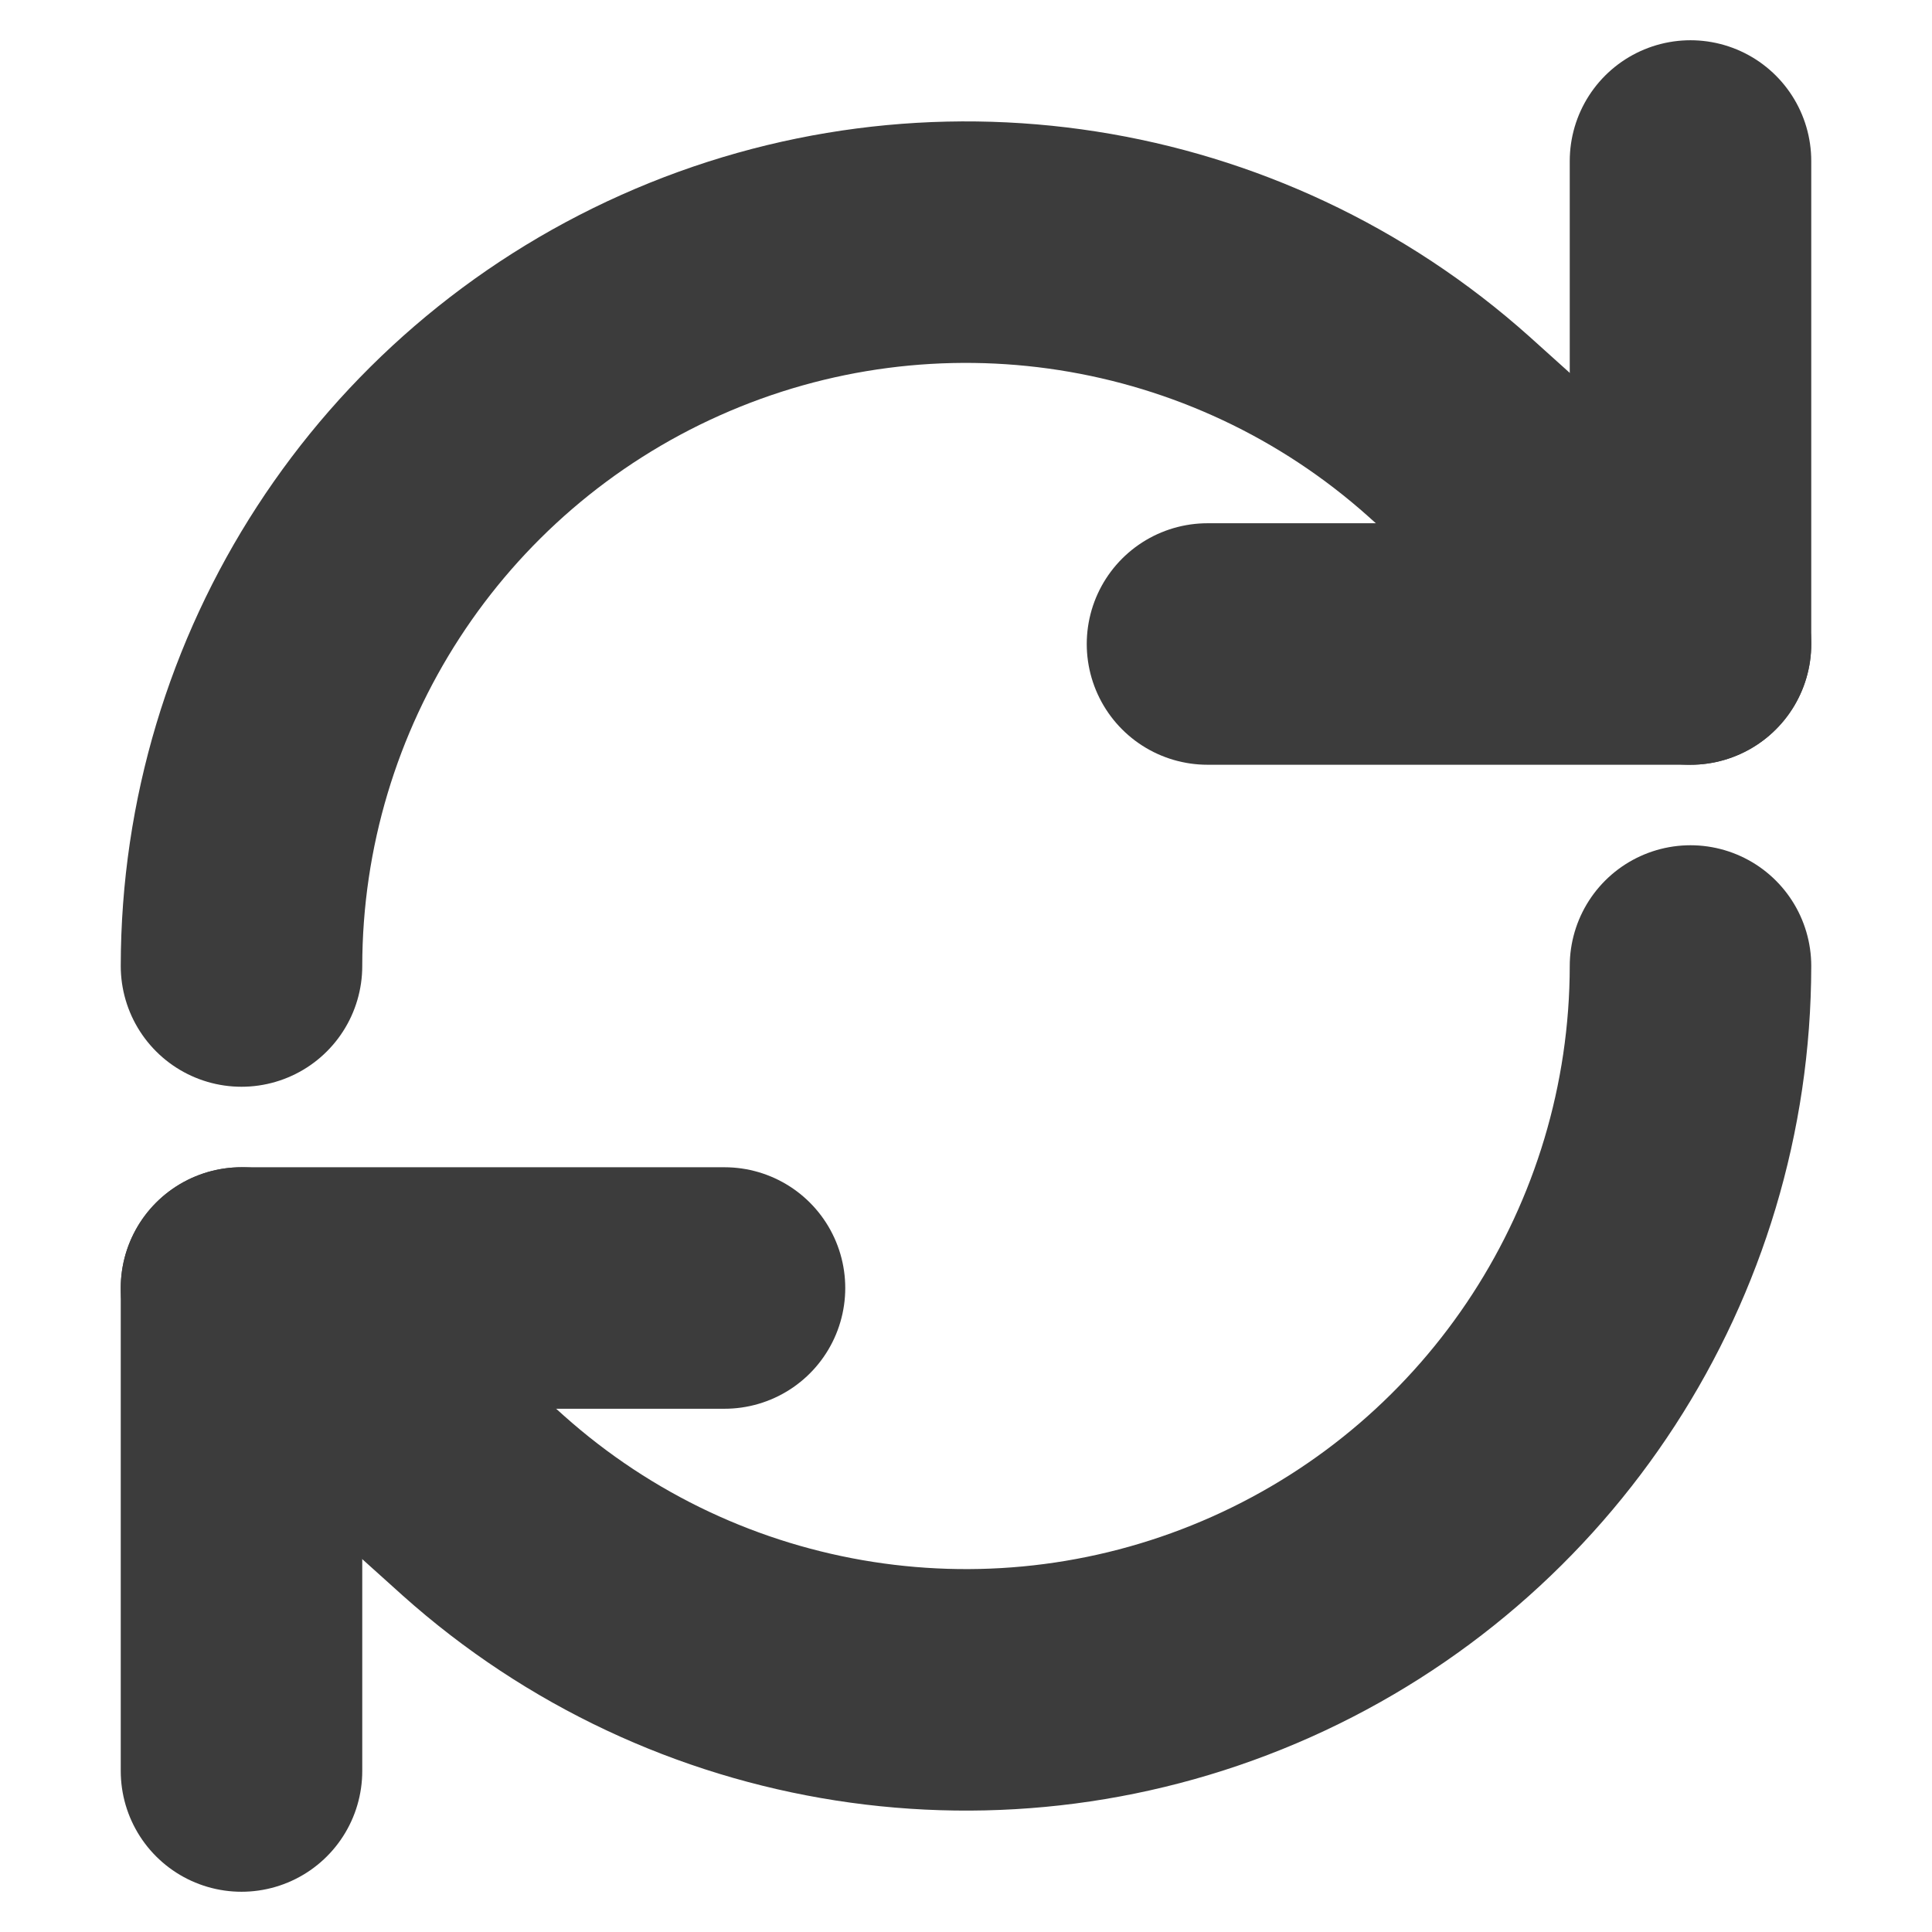
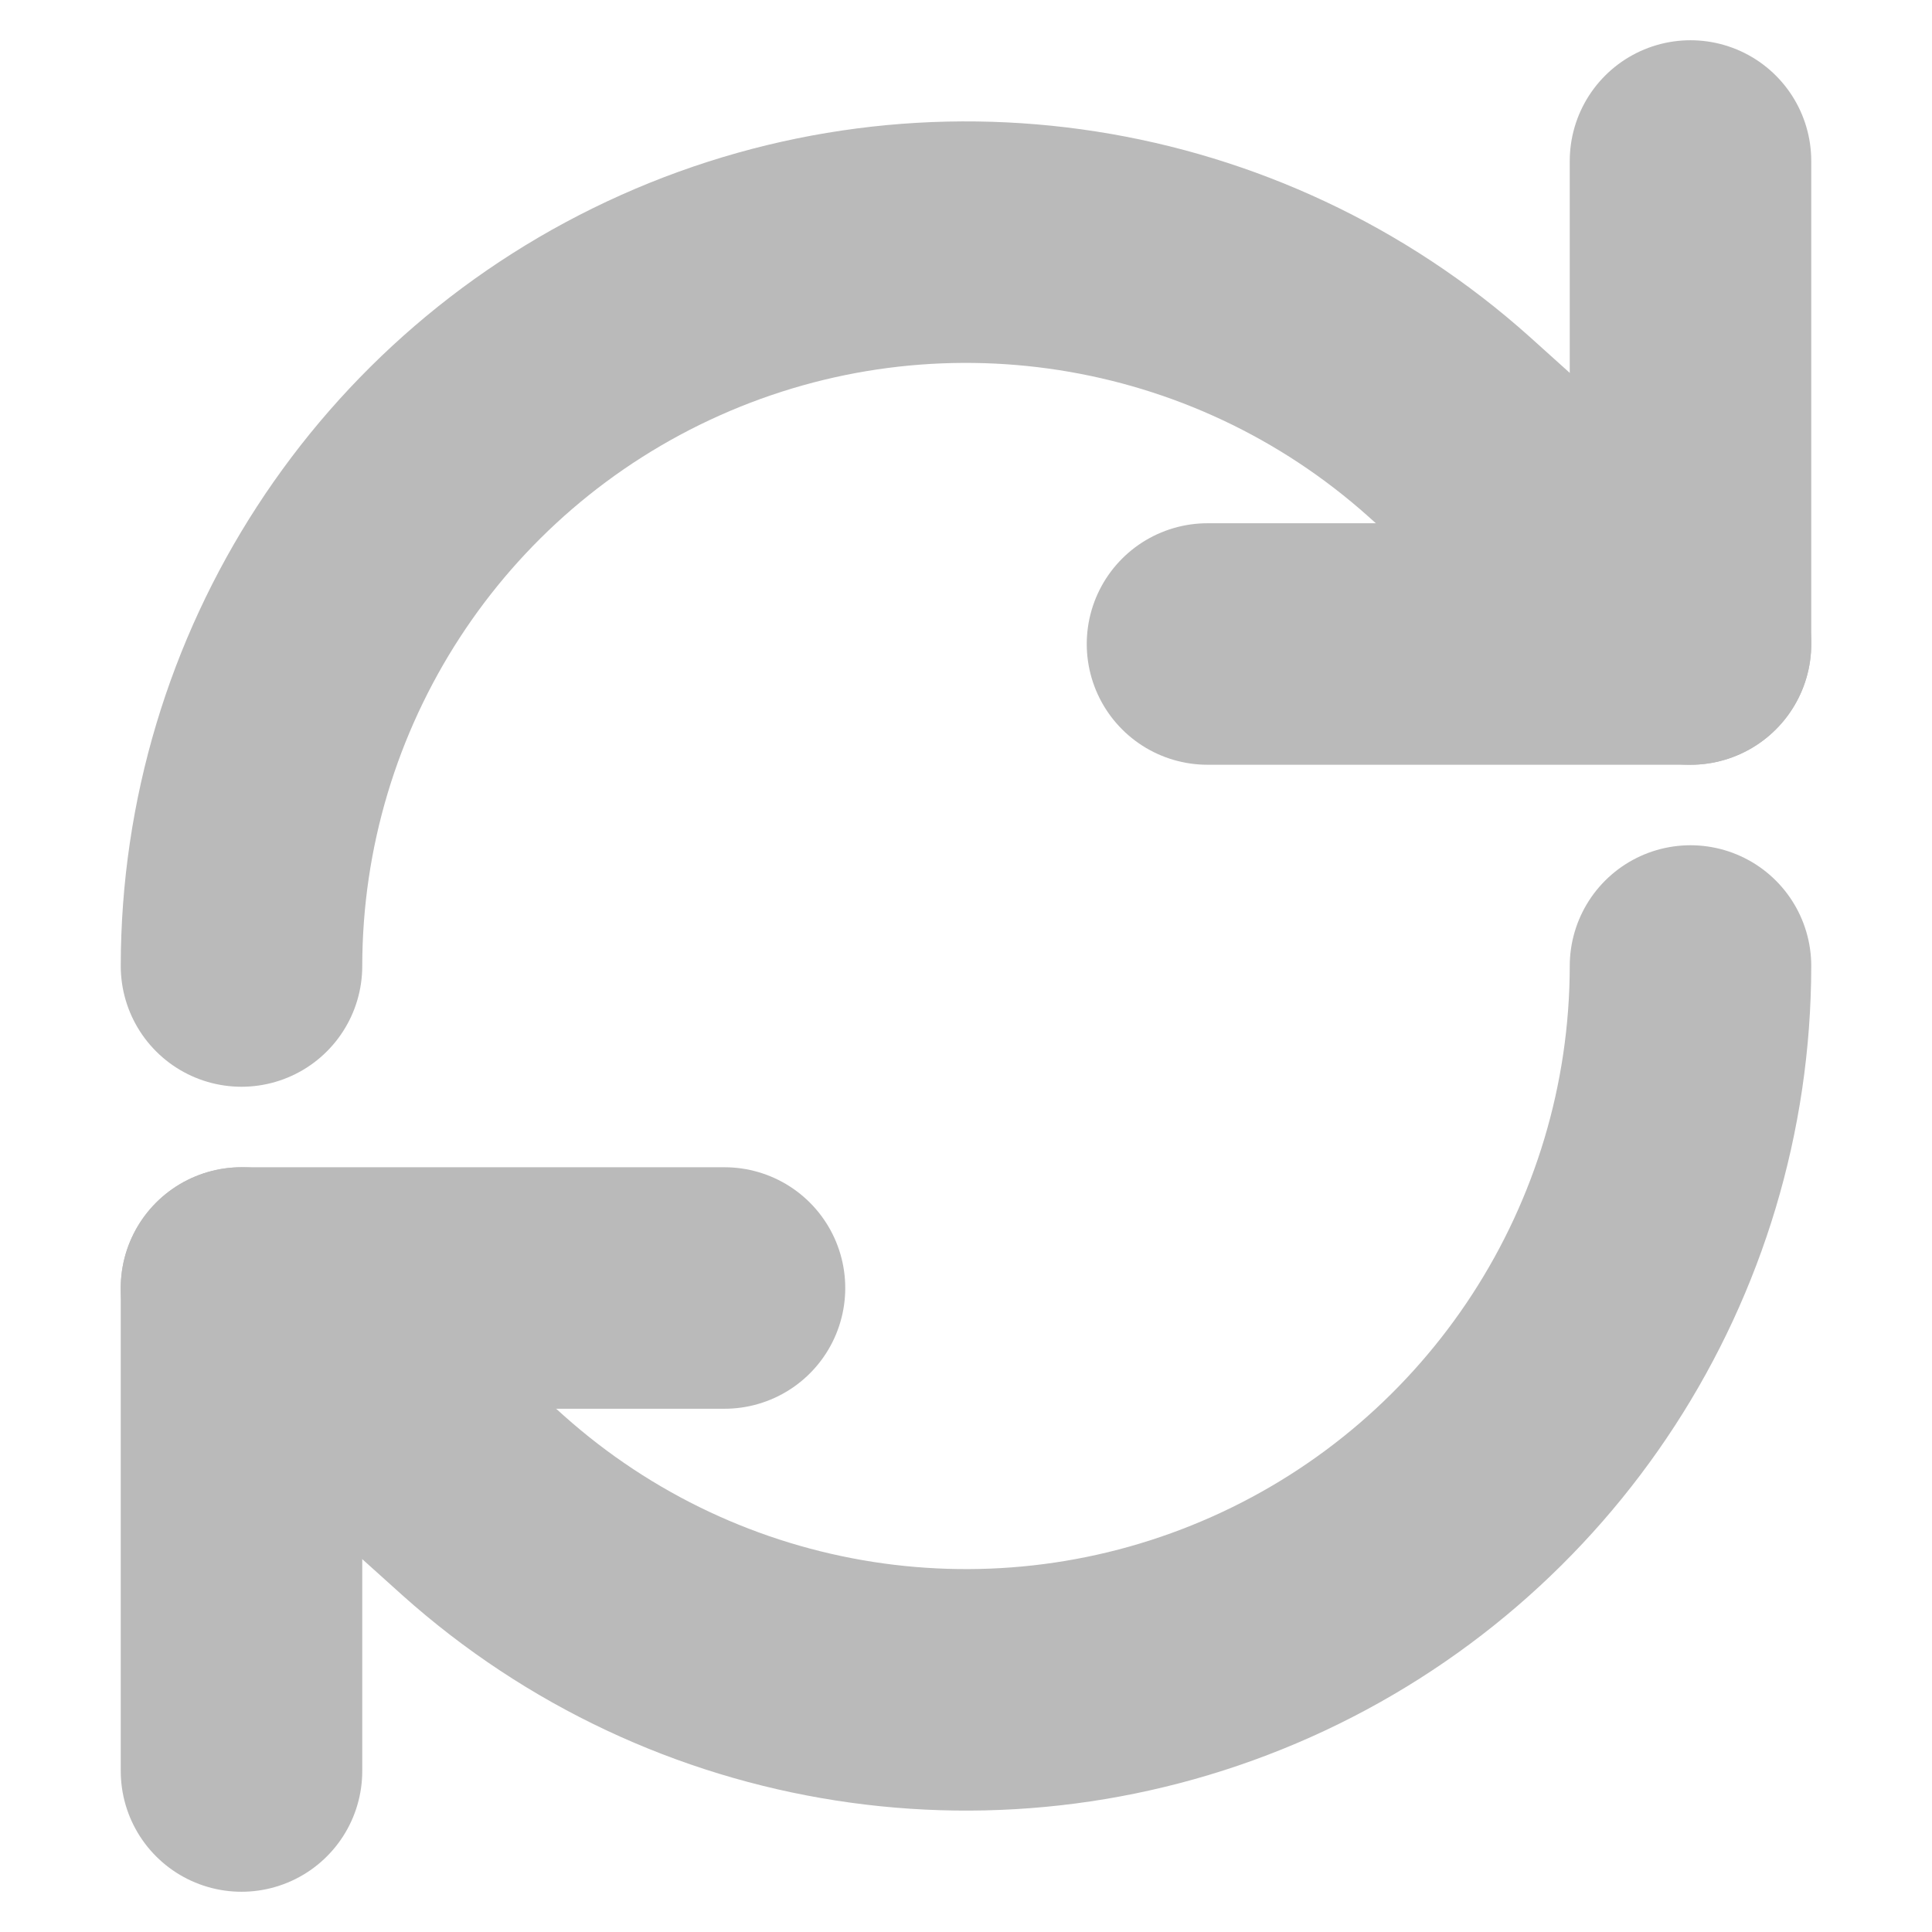
- <svg xmlns="http://www.w3.org/2000/svg" width="16" height="16" viewBox="0 0 24 24" fill="none" stroke="#3c3c3c" stroke-width="3" stroke-linecap="round" stroke-linejoin="round" class="lucide lucide-refresh-cw">
+ <svg xmlns="http://www.w3.org/2000/svg" width="16" height="16" viewBox="0 0 24 24" fill="none" stroke="#bababa" stroke-width="3" stroke-linecap="round" stroke-linejoin="round" class="lucide lucide-refresh-cw">
  <path d="M21 2v6h-6" />
  <path d="M3 12a9 9 0 0 1 15-6.7L21 8" />
  <path d="M3 22v-6h6" />
  <path d="M21 12a9 9 0 0 1-15 6.7L3 16" />
</svg>
